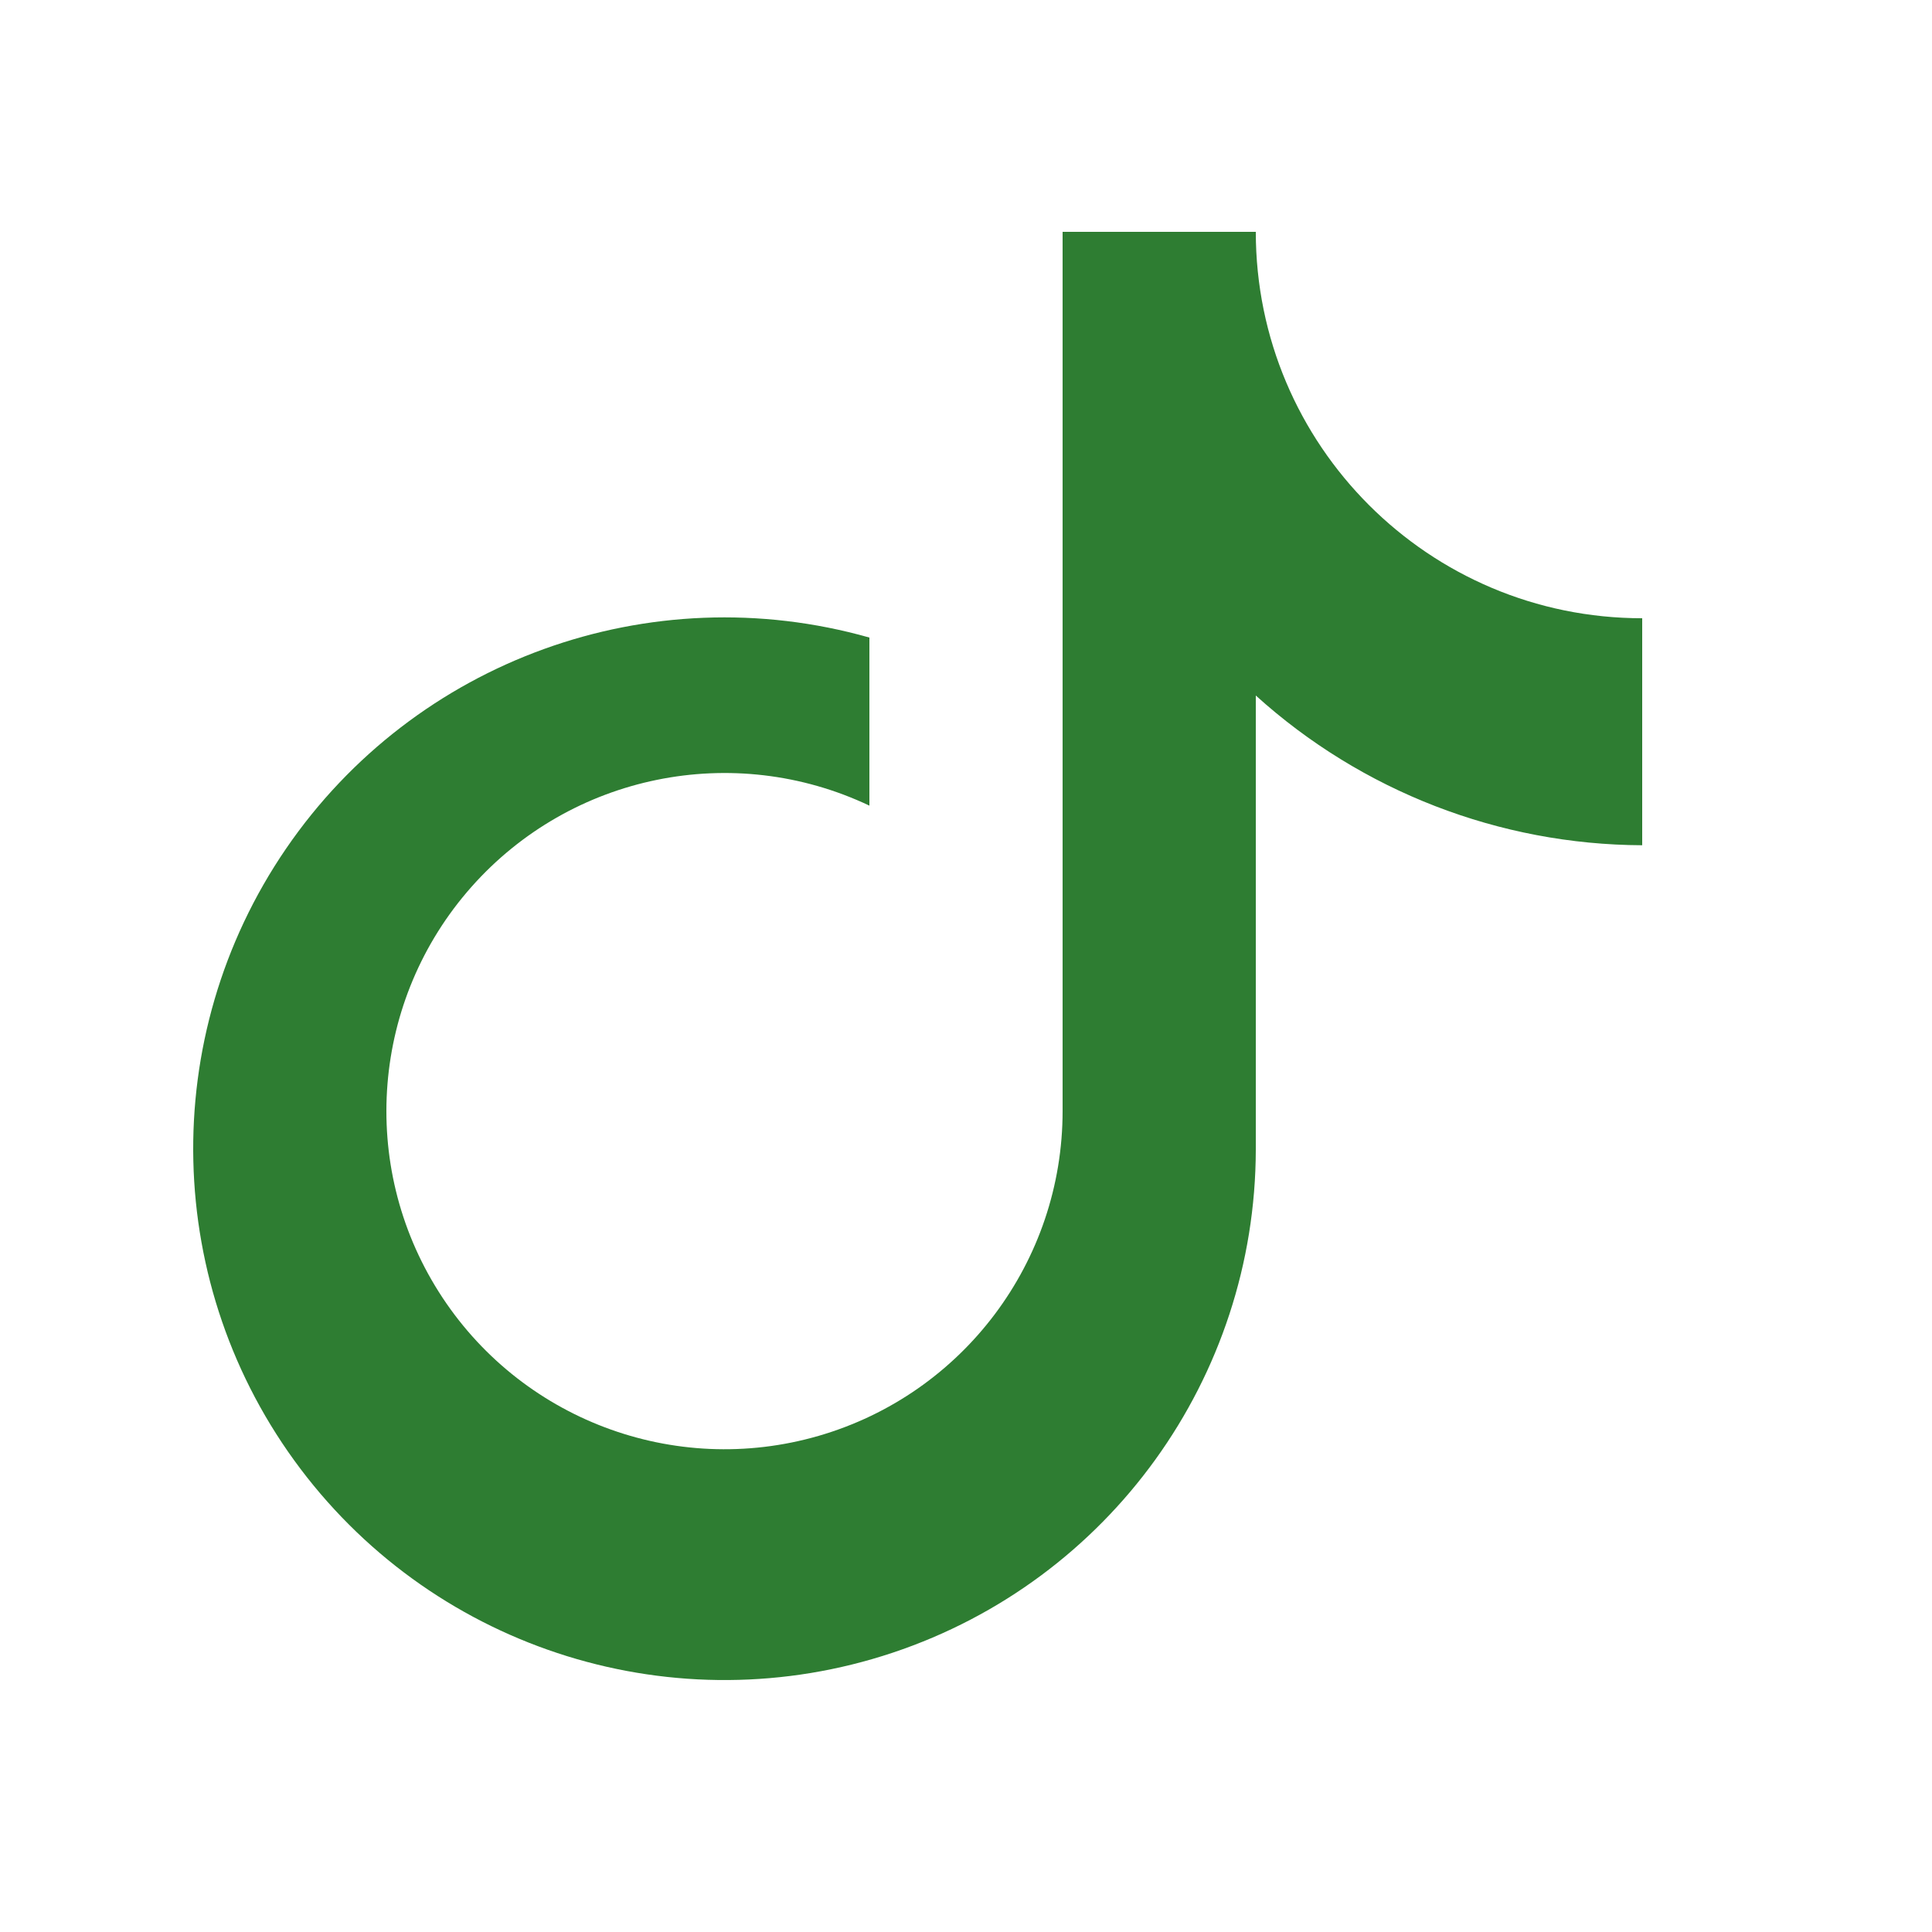
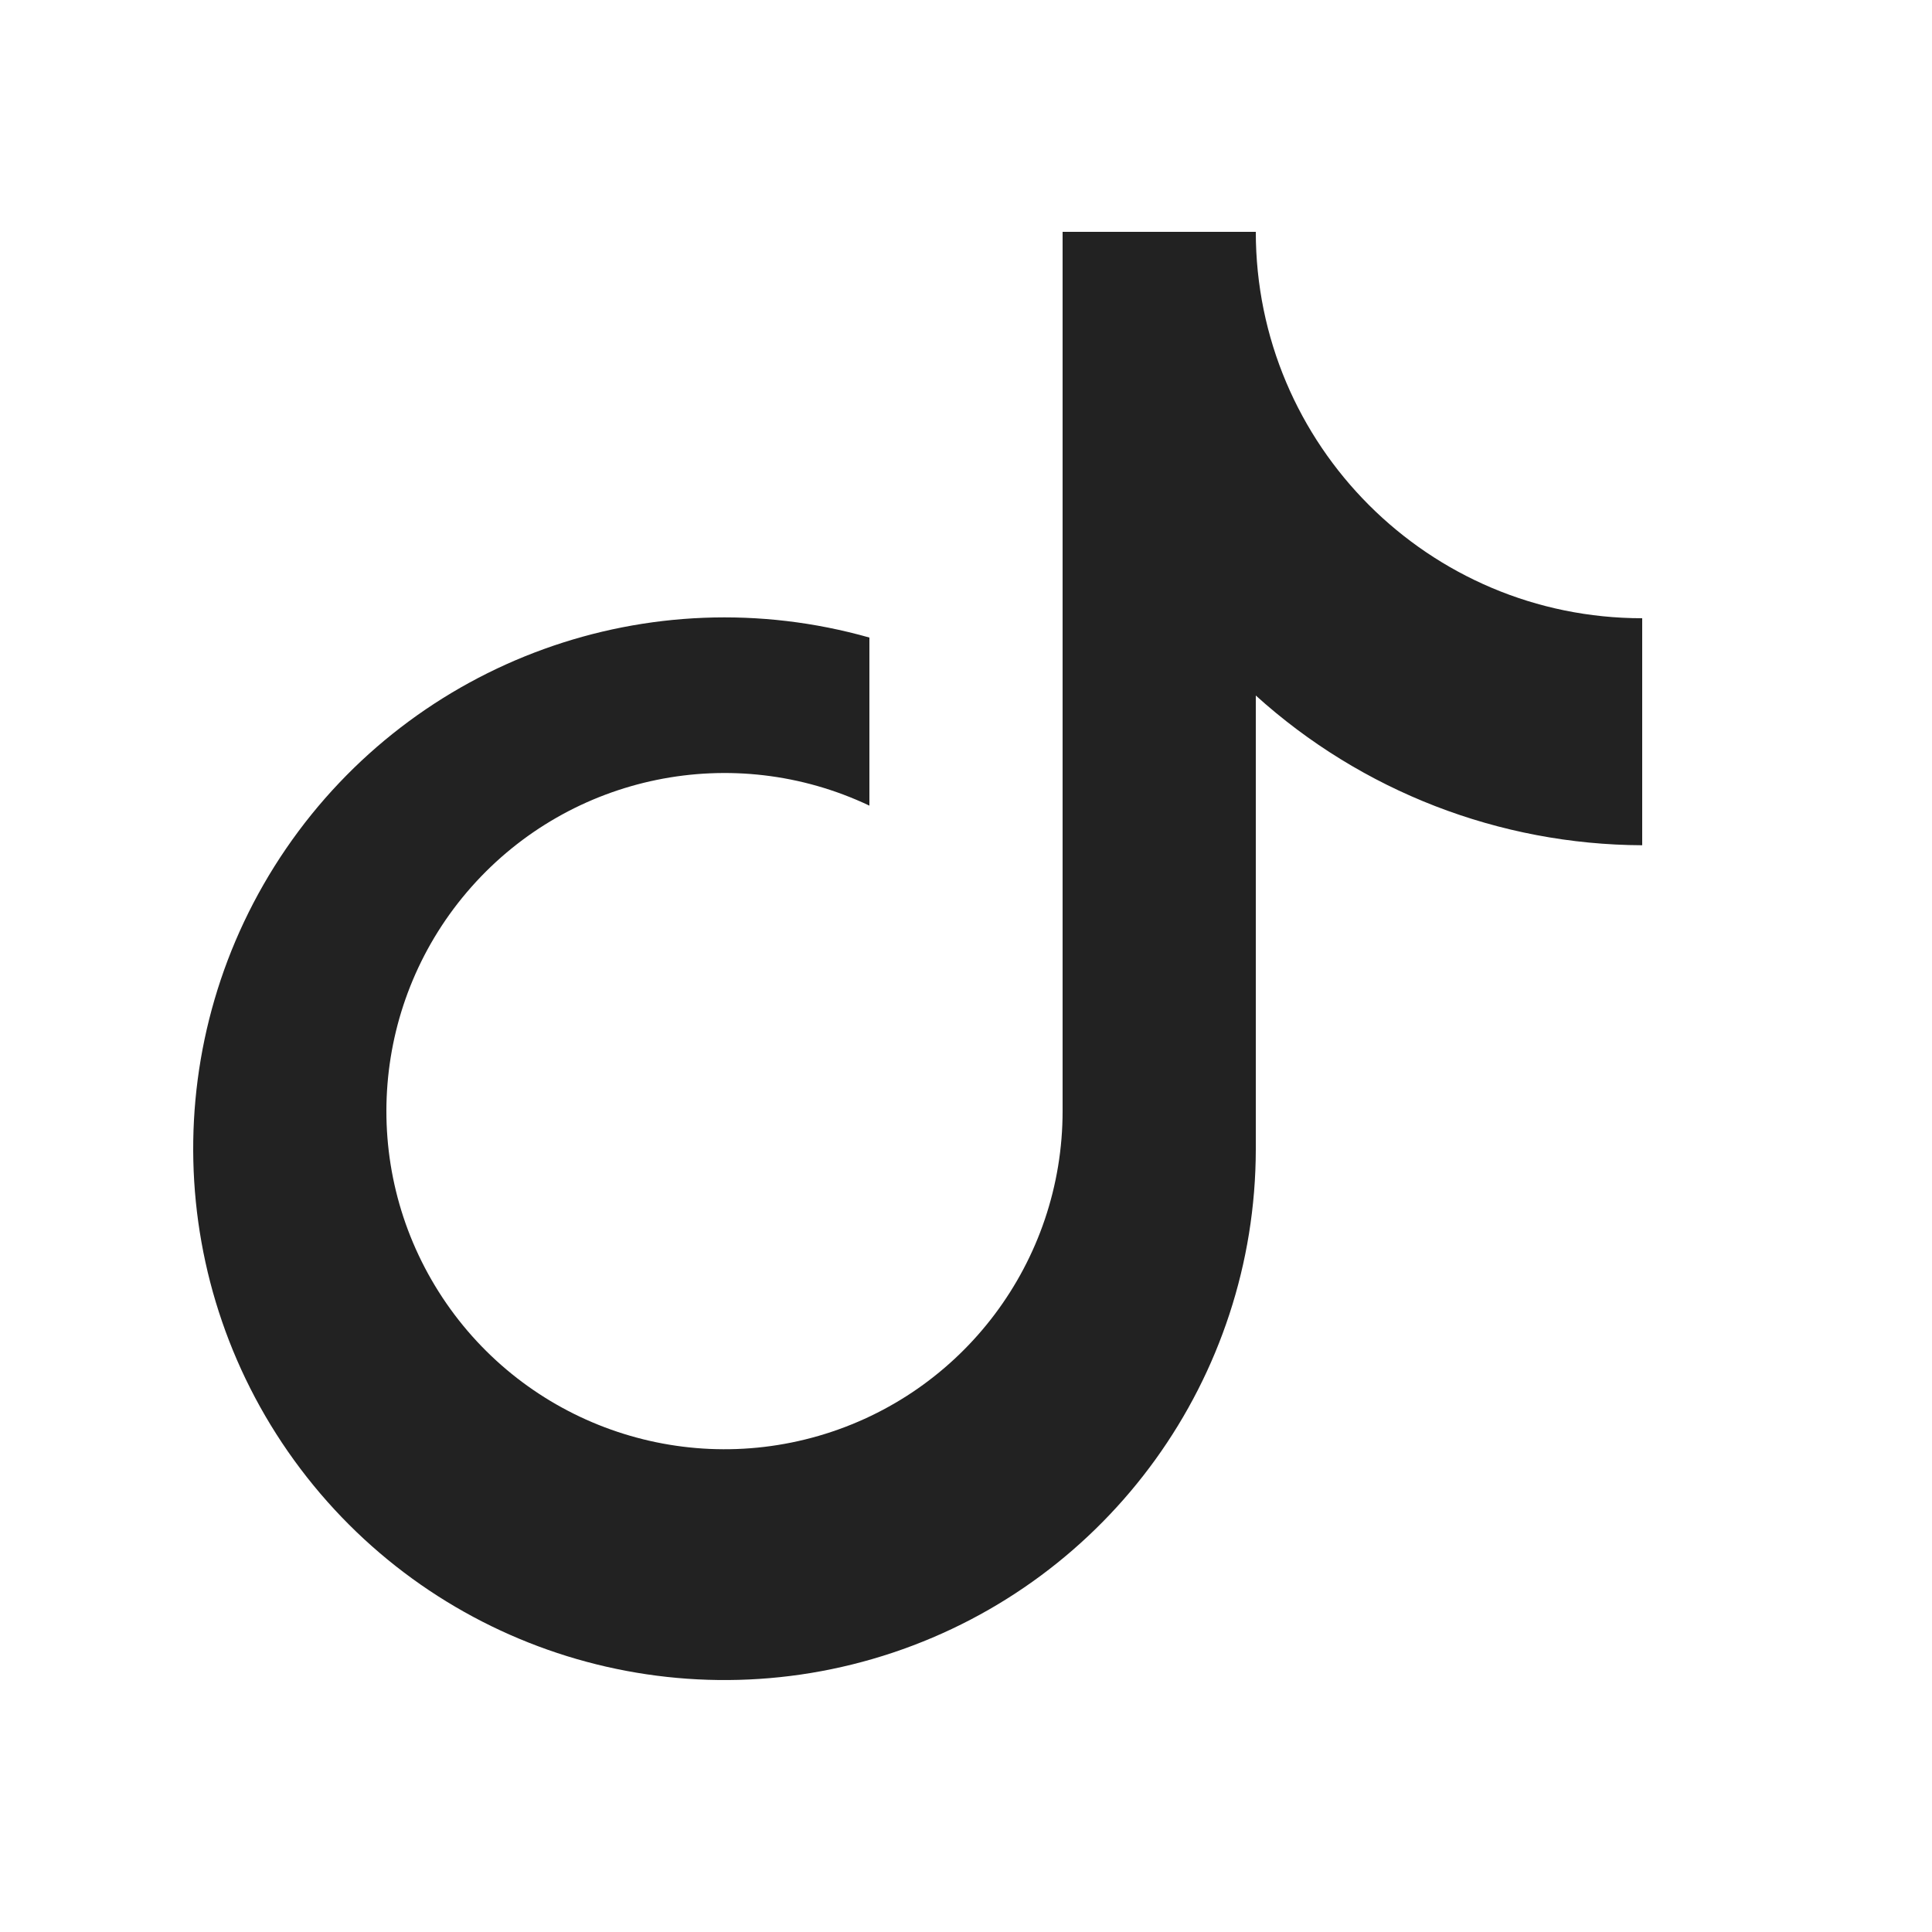
- <svg xmlns="http://www.w3.org/2000/svg" viewBox="3 2 20 20" width="48" height="48" fill="#2e7d32">
+ <svg xmlns="http://www.w3.org/2000/svg" viewBox="3 2 20 20" width="48" height="48" fill="#222222">
  <path d="M14 3v10.5a3.5 3.5 0 1 1-2-3.16V8.6a5.5 5.5 0 1 0 4 5.3V9.2a6 6 0 0 0 4 1.55V8.4a4 4 0 0 1-4-4h-2Z" />
</svg>
